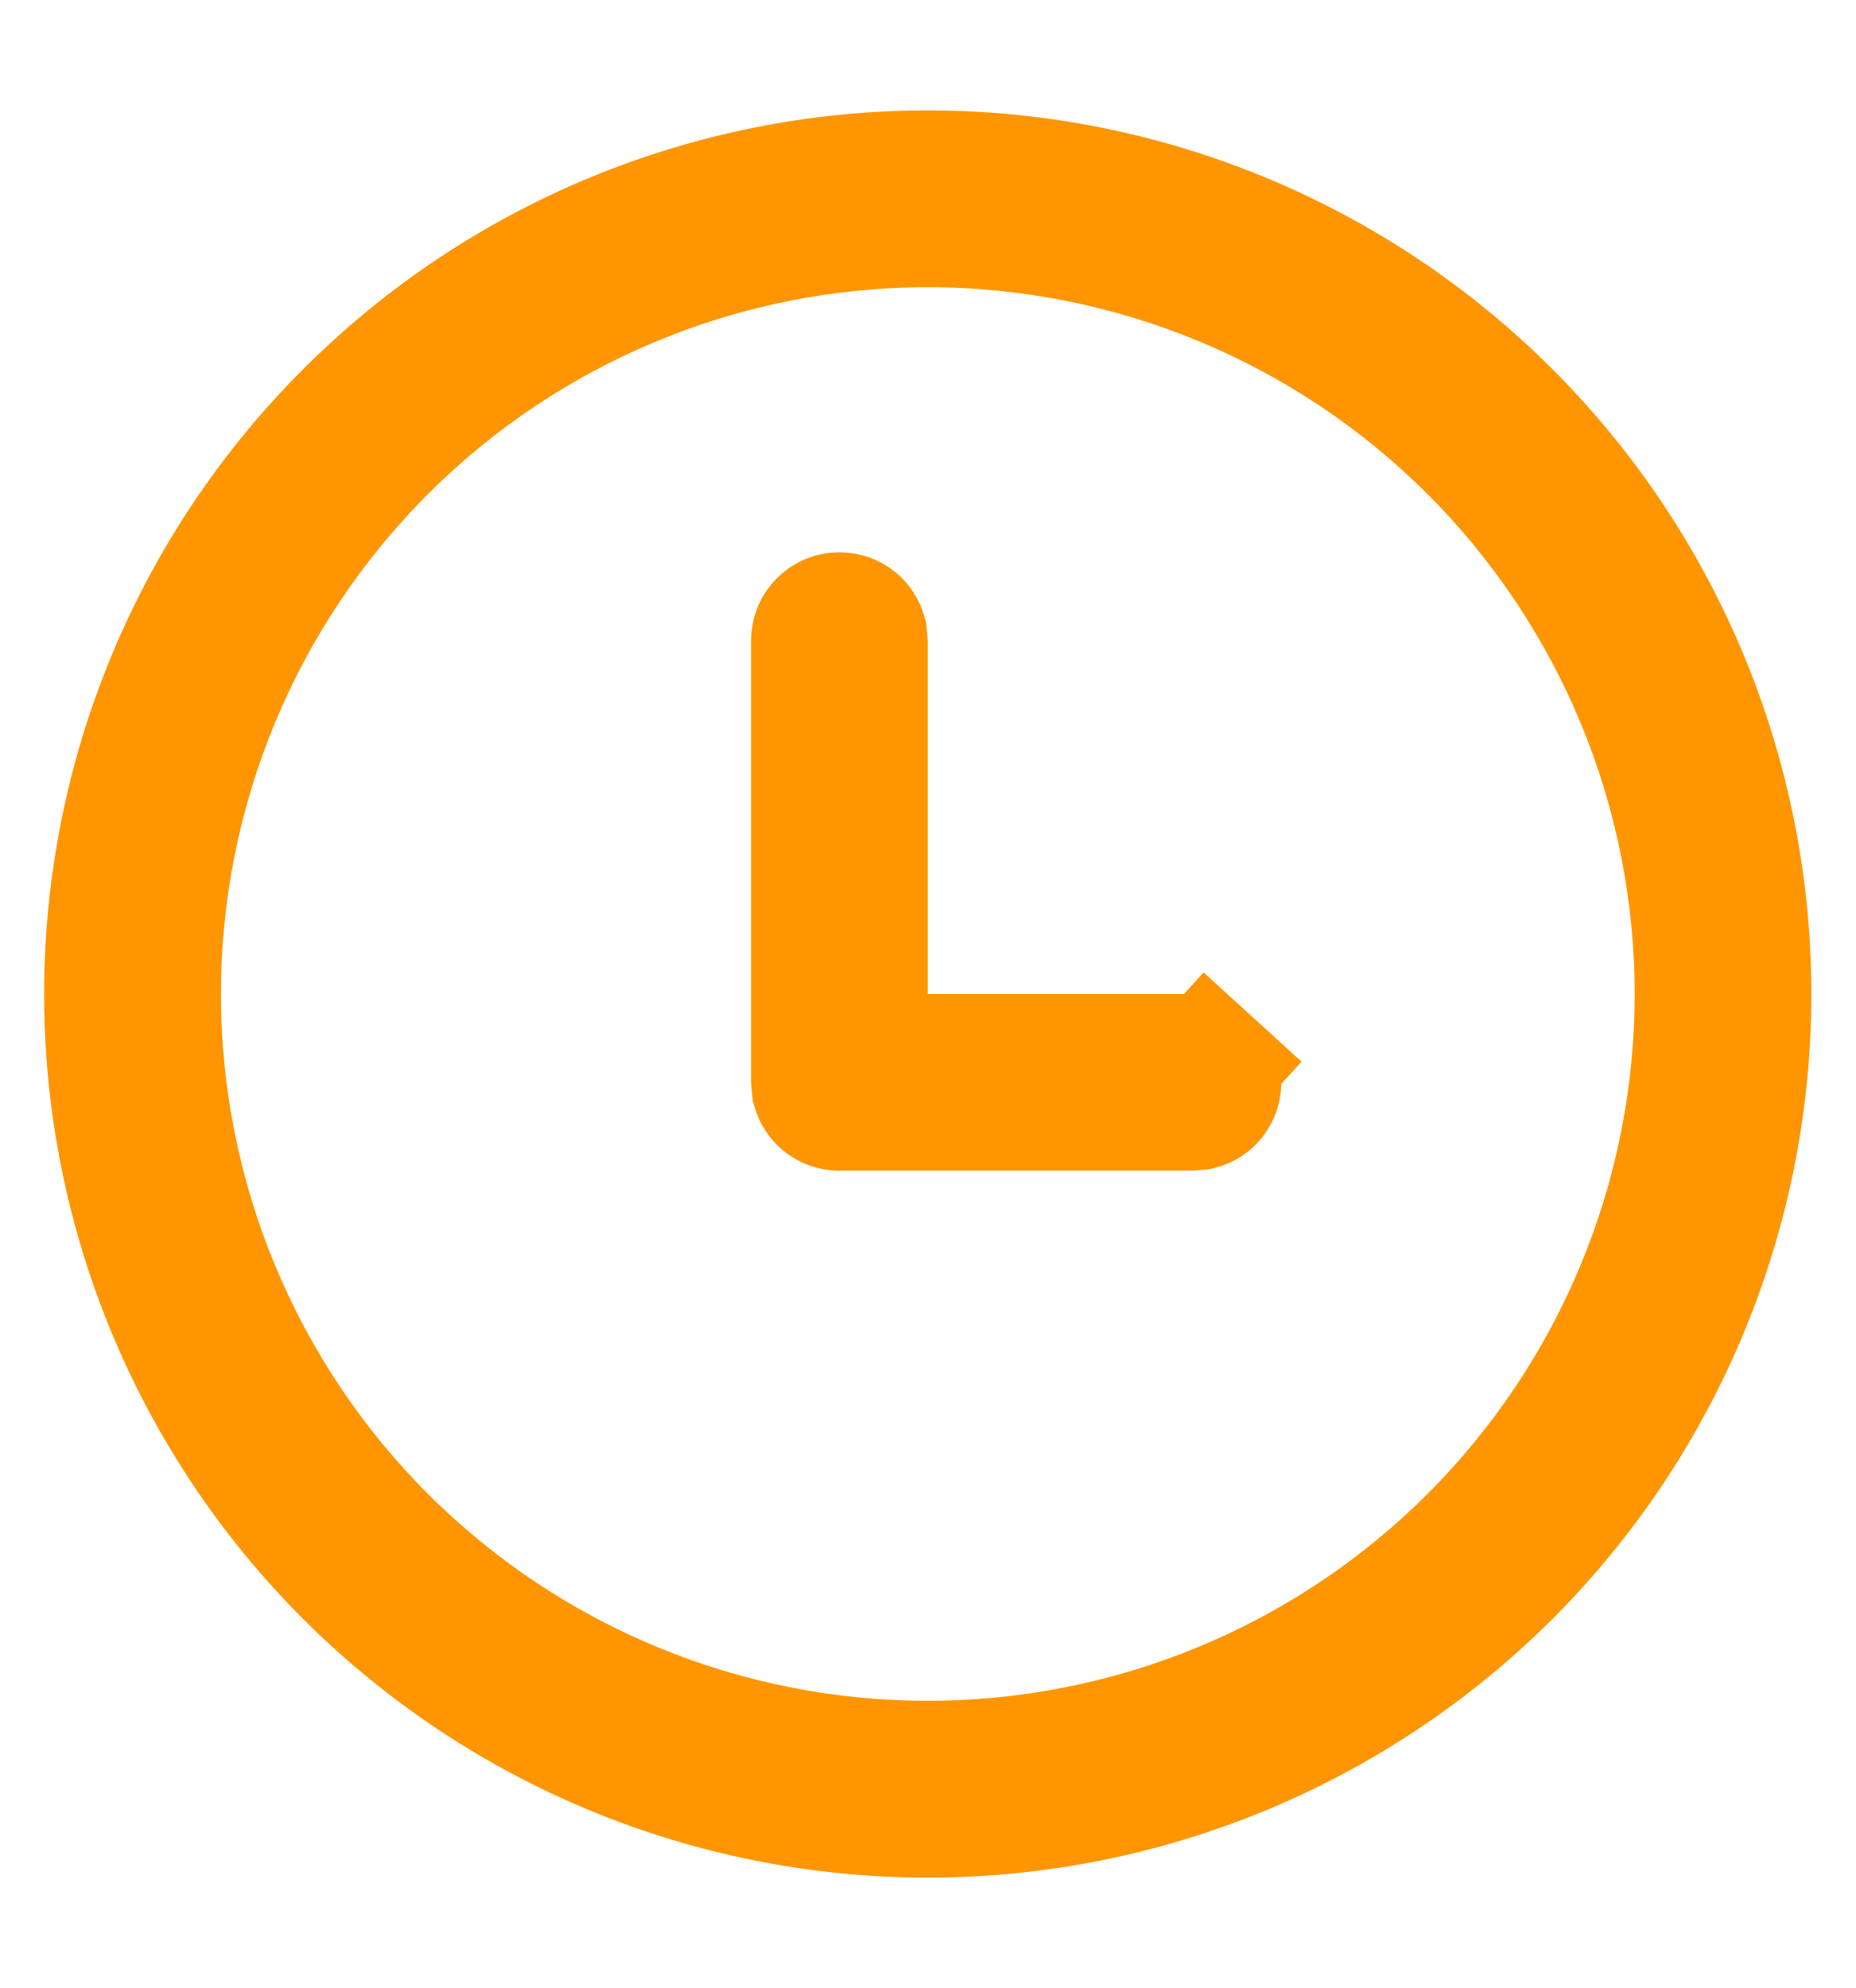
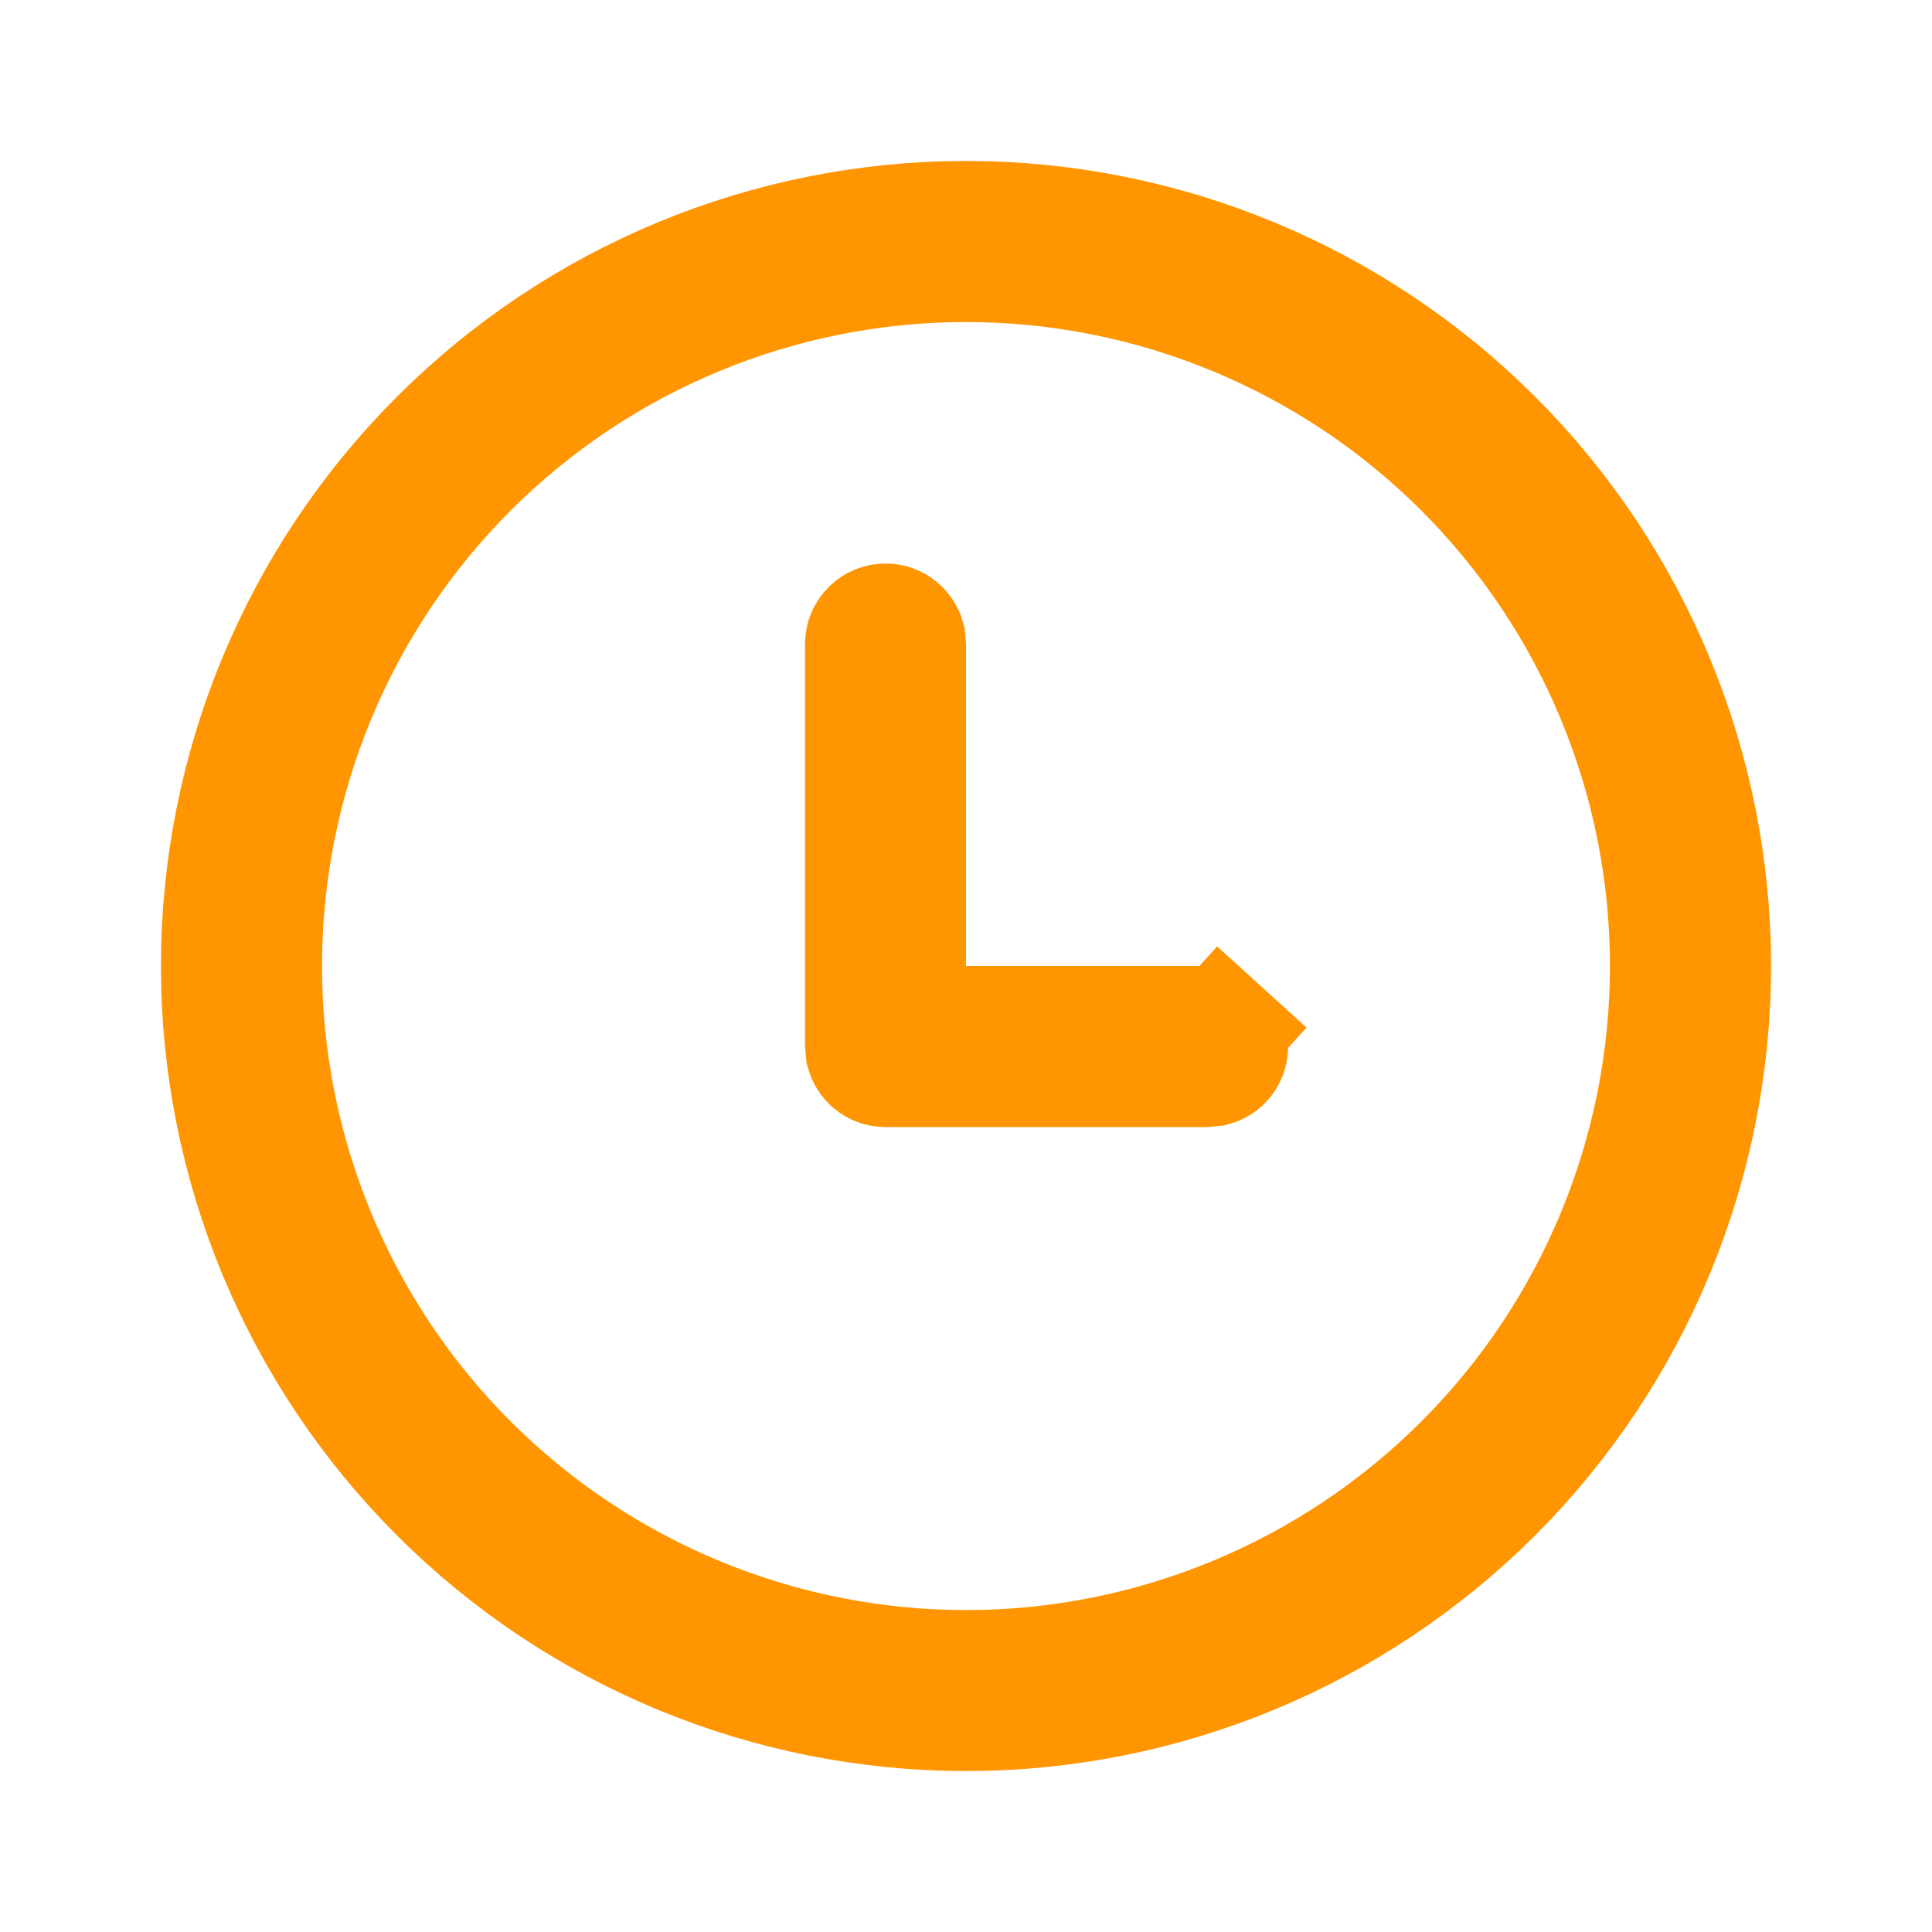
- <svg xmlns="http://www.w3.org/2000/svg" width="14" height="15" viewBox="0 0 14 15" fill="none">
-   <path d="M6.333 4.667H6.334C6.373 4.667 6.41 4.68 6.44 4.705C6.466 4.727 6.485 4.756 6.494 4.788L6.5 4.856V7.5V8H7L9 8L9.001 8C9.043 8 9.083 8.015 9.114 8.044L9.451 7.674L9.114 8.044C9.144 8.072 9.164 8.11 9.167 8.152C9.171 8.193 9.159 8.235 9.134 8.268C9.112 8.297 9.081 8.318 9.046 8.327L8.978 8.333H6.333H6.333C6.294 8.333 6.257 8.32 6.227 8.295C6.201 8.273 6.182 8.244 6.173 8.212L6.167 8.145V4.833C6.167 4.789 6.184 4.747 6.216 4.716C6.247 4.684 6.289 4.667 6.333 4.667ZM7 1.333C8.636 1.333 10.204 1.983 11.361 3.14C12.517 4.296 13.167 5.865 13.167 7.5C13.167 9.136 12.517 10.704 11.361 11.861C10.204 13.017 8.636 13.667 7 13.667C5.365 13.667 3.796 13.017 2.64 11.861C1.483 10.704 0.833 9.136 0.833 7.5C0.833 5.865 1.483 4.296 2.64 3.14C3.796 1.983 5.365 1.333 7 1.333ZM7 1.667C5.453 1.667 3.969 2.281 2.875 3.375C1.781 4.469 1.167 5.953 1.167 7.5C1.167 9.047 1.781 10.531 2.875 11.625C3.969 12.719 5.453 13.333 7 13.333C8.547 13.333 10.031 12.719 11.125 11.625C12.219 10.531 12.834 9.047 12.834 7.5C12.834 5.953 12.219 4.469 11.125 3.375C10.031 2.281 8.547 1.667 7 1.667Z" fill="#FF9500" stroke="#FF9500" />
+ <svg xmlns="http://www.w3.org/2000/svg" width="16" height="16" viewBox="0 0 16 16" fill="none">
+   <path d="M7.333 5.167H7.334C7.373 5.167 7.41 5.18 7.44 5.205C7.466 5.227 7.485 5.256 7.494 5.288L7.5 5.356V8V8.5H8L10 8.5L10.001 8.5C10.043 8.5 10.083 8.516 10.114 8.544L10.45 8.174L10.114 8.544C10.144 8.572 10.164 8.61 10.167 8.652C10.171 8.693 10.159 8.735 10.134 8.768C10.112 8.797 10.081 8.818 10.046 8.827L9.978 8.834H7.333H7.333C7.294 8.834 7.256 8.82 7.226 8.795C7.2 8.773 7.182 8.744 7.173 8.712L7.167 8.645V5.333C7.167 5.289 7.184 5.247 7.216 5.216C7.247 5.184 7.289 5.167 7.333 5.167ZM8 1.833C9.636 1.833 11.204 2.483 12.361 3.64C13.517 4.796 14.167 6.365 14.167 8C14.167 9.636 13.517 11.204 12.361 12.361C11.204 13.517 9.636 14.167 8 14.167C6.365 14.167 4.796 13.517 3.64 12.361C2.483 11.204 1.833 9.636 1.833 8C1.833 6.365 2.483 4.796 3.64 3.64C4.796 2.483 6.365 1.833 8 1.833ZM8 2.167C6.453 2.167 4.969 2.781 3.875 3.875C2.781 4.969 2.167 6.453 2.167 8C2.167 9.547 2.781 11.031 3.875 12.125C4.969 13.219 6.453 13.834 8 13.834C9.547 13.834 11.031 13.219 12.125 12.125C13.219 11.031 13.833 9.547 13.833 8C13.833 6.453 13.219 4.969 12.125 3.875C11.031 2.781 9.547 2.167 8 2.167Z" fill="#FF9500" stroke="#FF9500" />
</svg>
